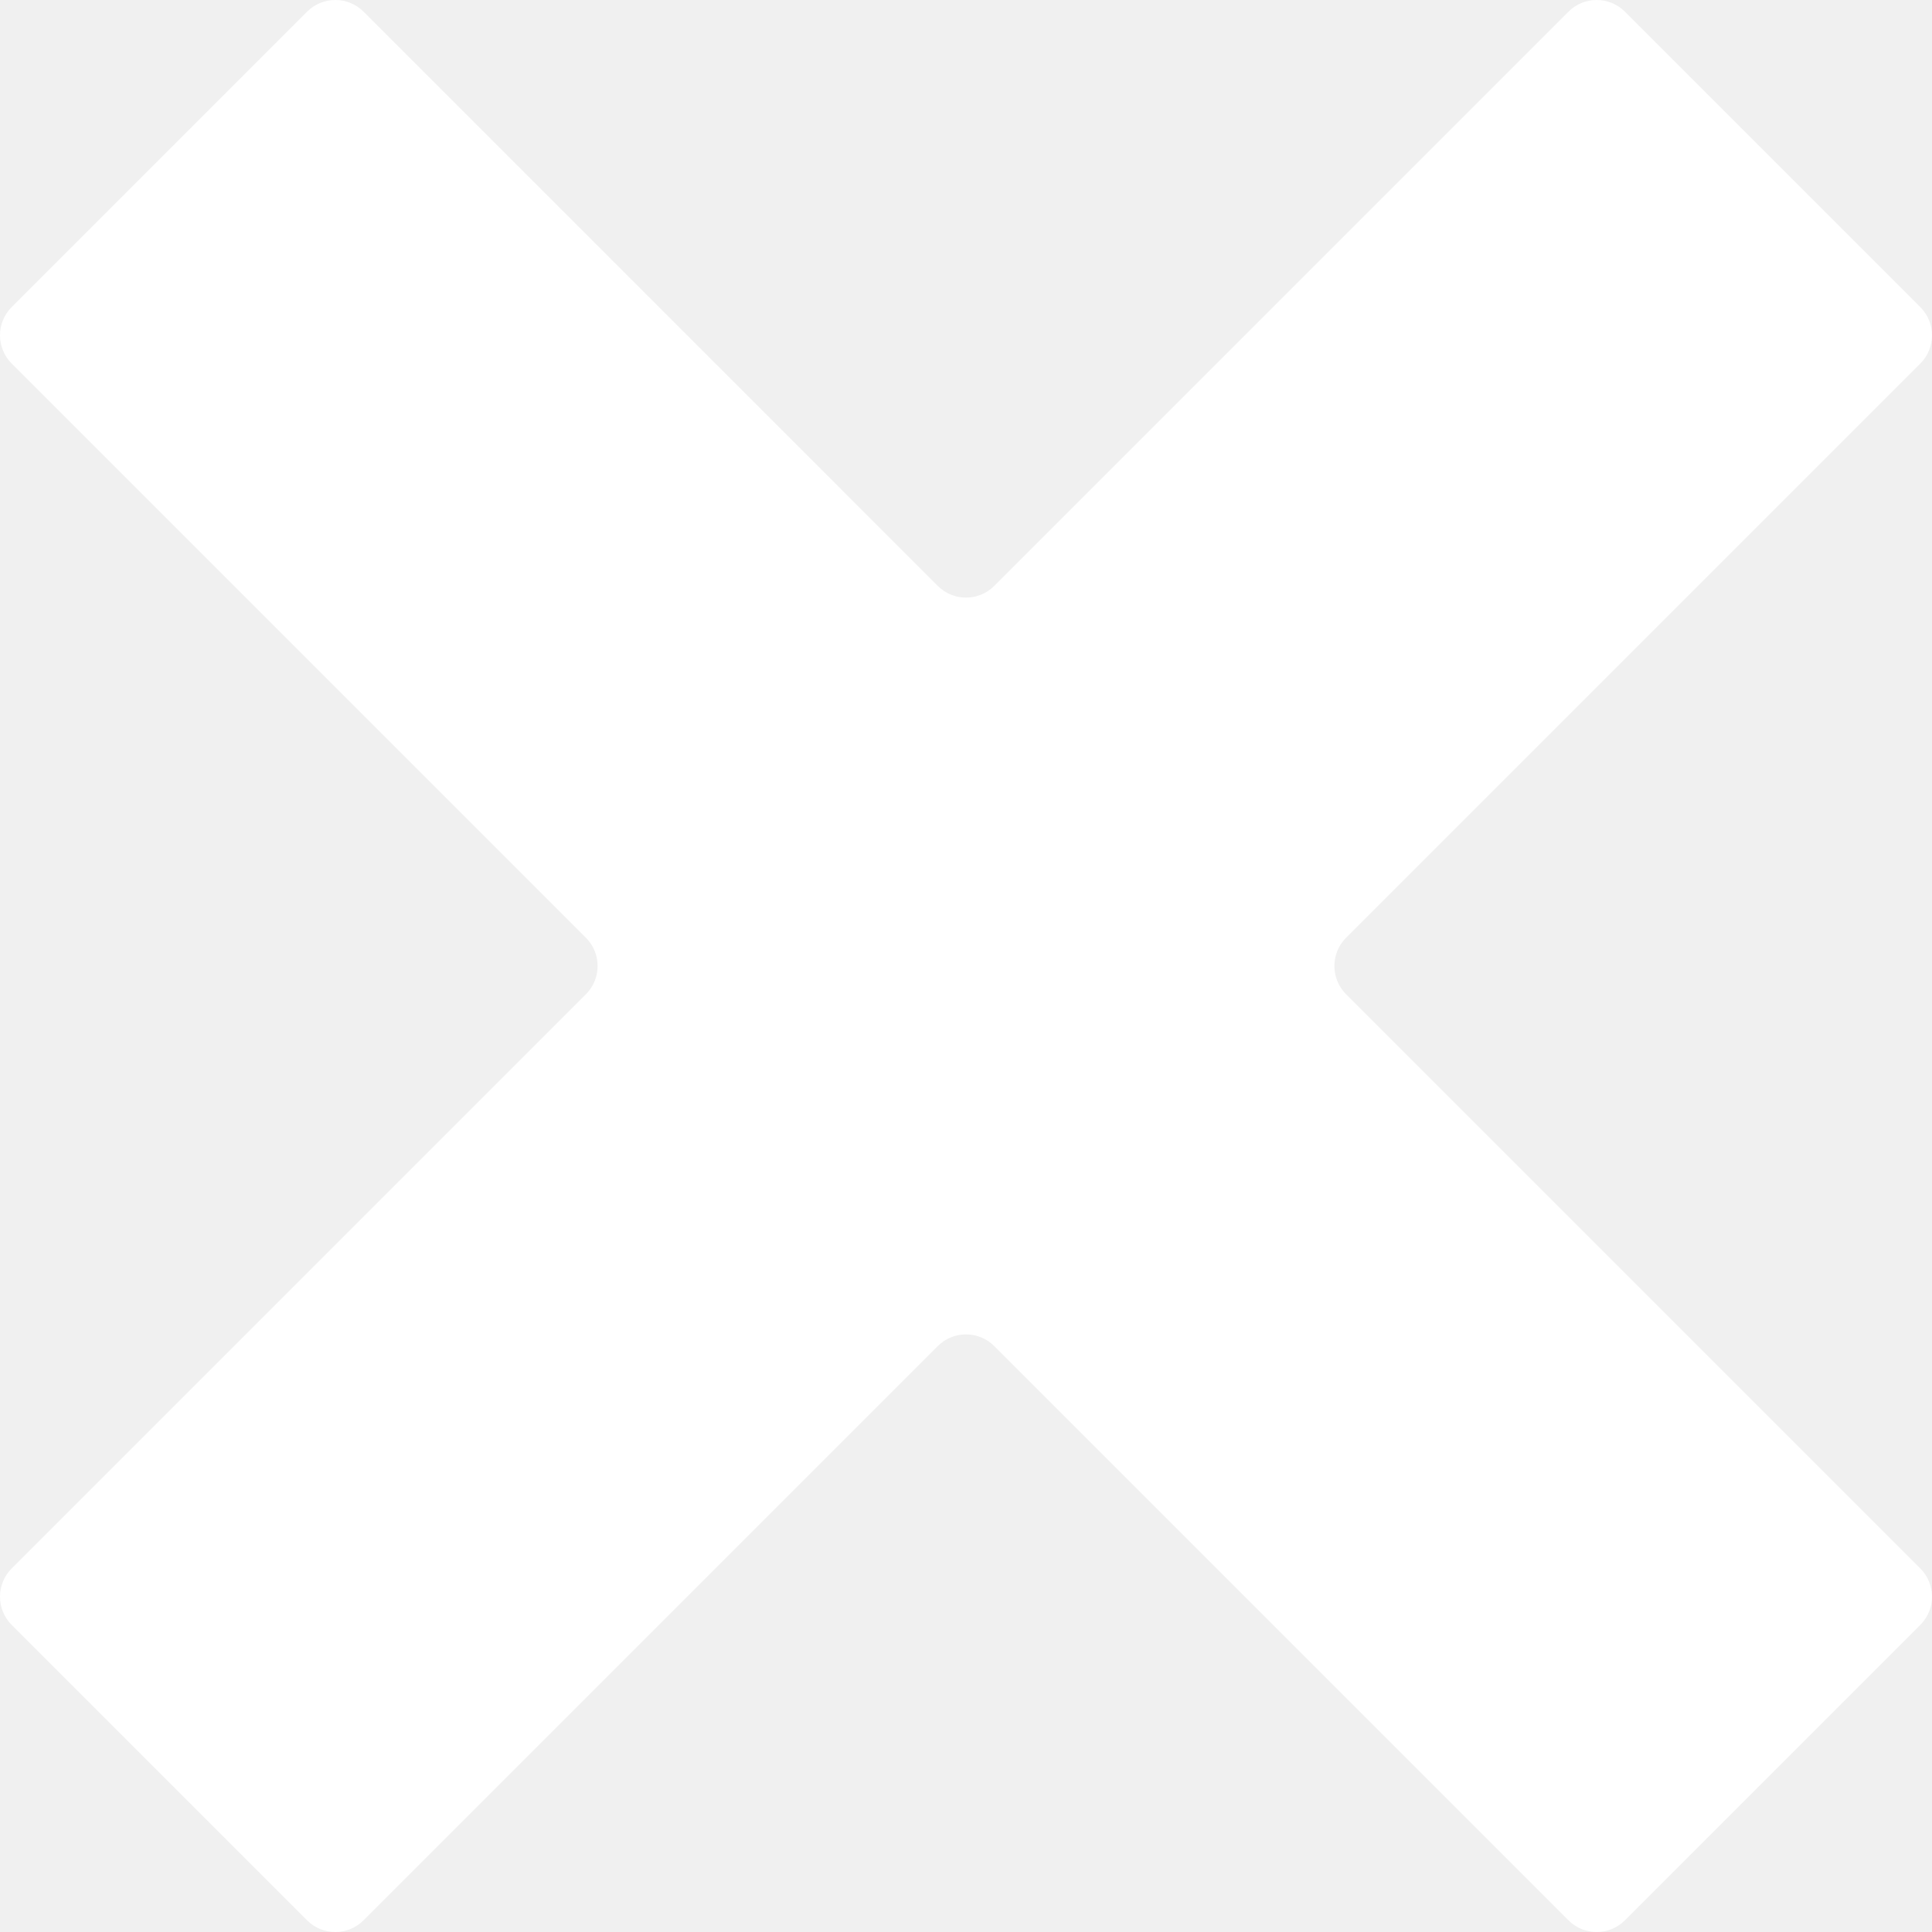
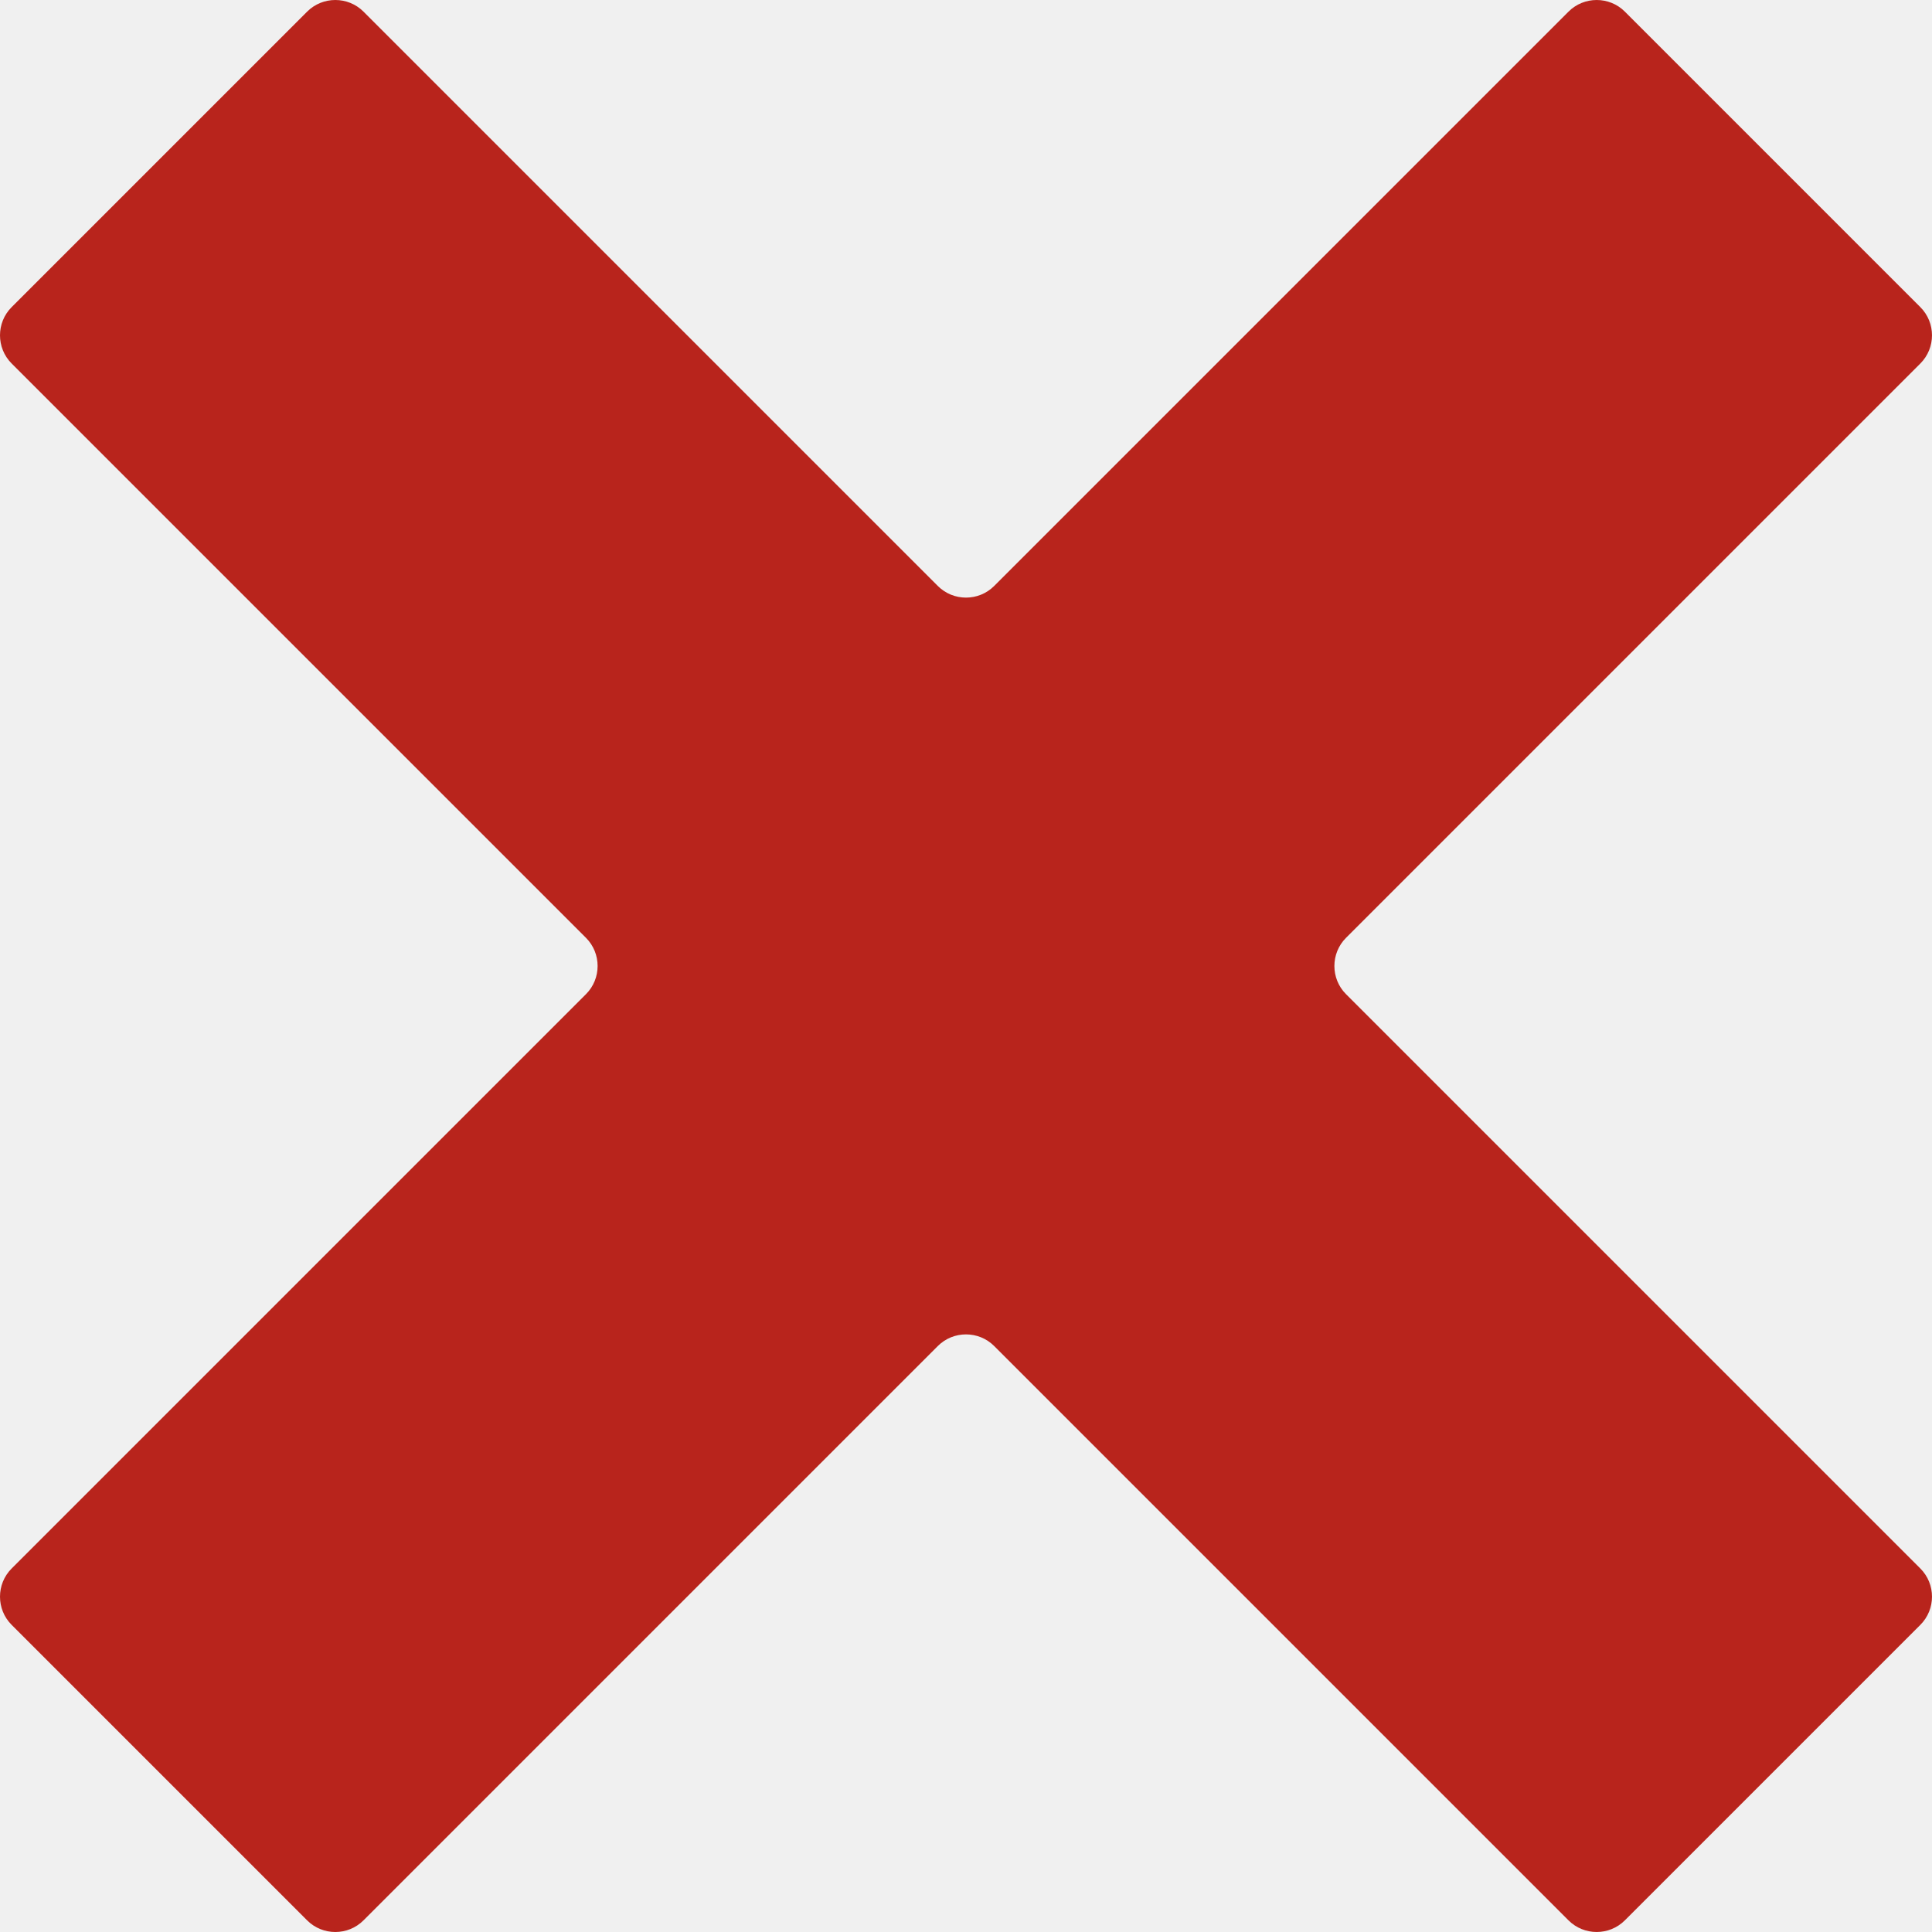
<svg xmlns="http://www.w3.org/2000/svg" version="1.1" id="Capa_1" x="0px" y="0px" viewBox="0 0 174.239 174.239" style="enable-background:new 0 0 174.239 174.239;" xml:space="preserve" width="512px" height="512px" class="">
  <g>
-     <path d="M146.537,1.047c-1.396-1.396-3.681-1.396-5.077,0L89.658,52.849c-1.396,1.396-3.681,1.396-5.077,0L32.78,1.047  c-1.396-1.396-3.681-1.396-5.077,0L1.047,27.702c-1.396,1.396-1.396,3.681,0,5.077l51.802,51.802c1.396,1.396,1.396,3.681,0,5.077  L1.047,141.46c-1.396,1.396-1.396,3.681,0,5.077l26.655,26.655c1.396,1.396,3.681,1.396,5.077,0l51.802-51.802  c1.396-1.396,3.681-1.396,5.077,0l51.801,51.801c1.396,1.396,3.681,1.396,5.077,0l26.655-26.655c1.396-1.396,1.396-3.681,0-5.077  l-51.801-51.801c-1.396-1.396-1.396-3.681,0-5.077l51.801-51.801c1.396-1.396,1.396-3.681,0-5.077L146.537,1.047z" data-original="#000000" class="active-path" data-old_color="#000000" fill="#FFFFFF" />
+     <path d="M146.537,1.047c-1.396-1.396-3.681-1.396-5.077,0L89.658,52.849c-1.396,1.396-3.681,1.396-5.077,0L32.78,1.047  c-1.396-1.396-3.681-1.396-5.077,0L1.047,27.702c-1.396,1.396-1.396,3.681,0,5.077l51.802,51.802c1.396,1.396,1.396,3.681,0,5.077  L1.047,141.46c-1.396,1.396-1.396,3.681,0,5.077l26.655,26.655c1.396,1.396,3.681,1.396,5.077,0l51.802-51.802  c1.396-1.396,3.681-1.396,5.077,0l51.801,51.801c1.396,1.396,3.681,1.396,5.077,0l26.655-26.655c1.396-1.396,1.396-3.681,0-5.077  l-51.801-51.801c-1.396-1.396-1.396-3.681,0-5.077l51.801-51.801c1.396-1.396,1.396-3.681,0-5.077L146.537,1.047z" data-original="#000000" class="active-path" data-old_color="#000000" fill="#B8241C" />
  </g>
</svg>
